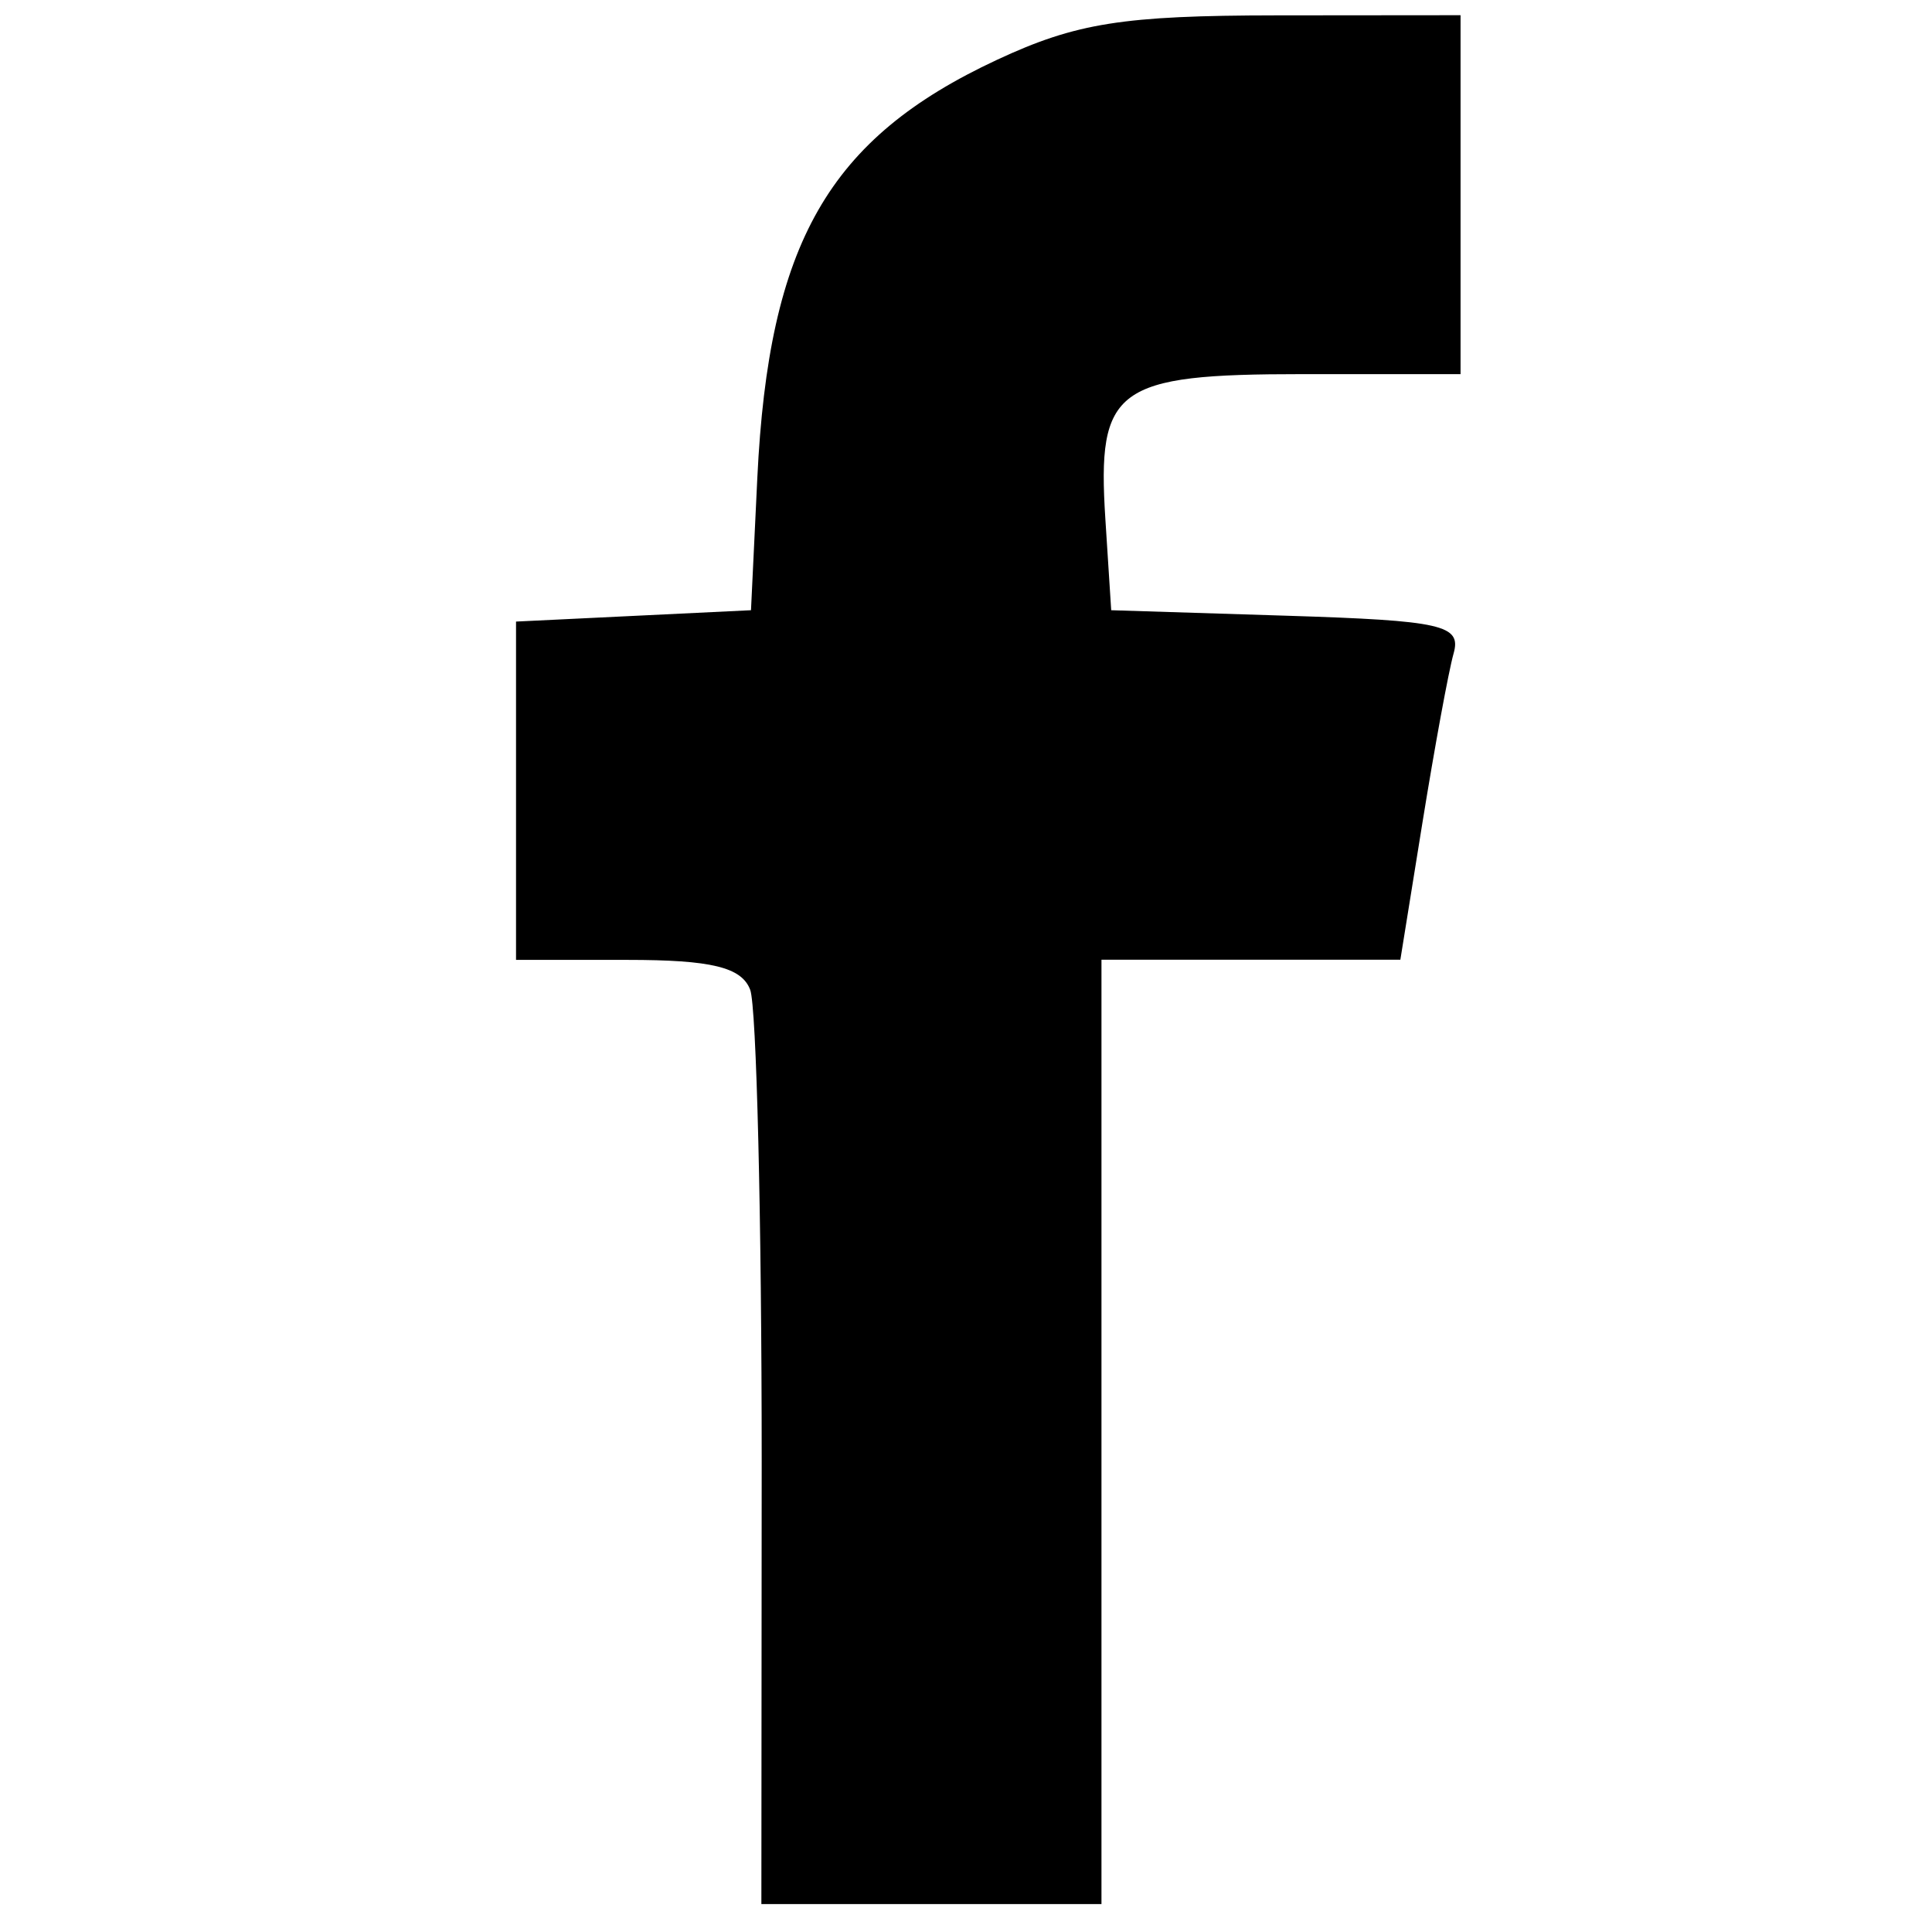
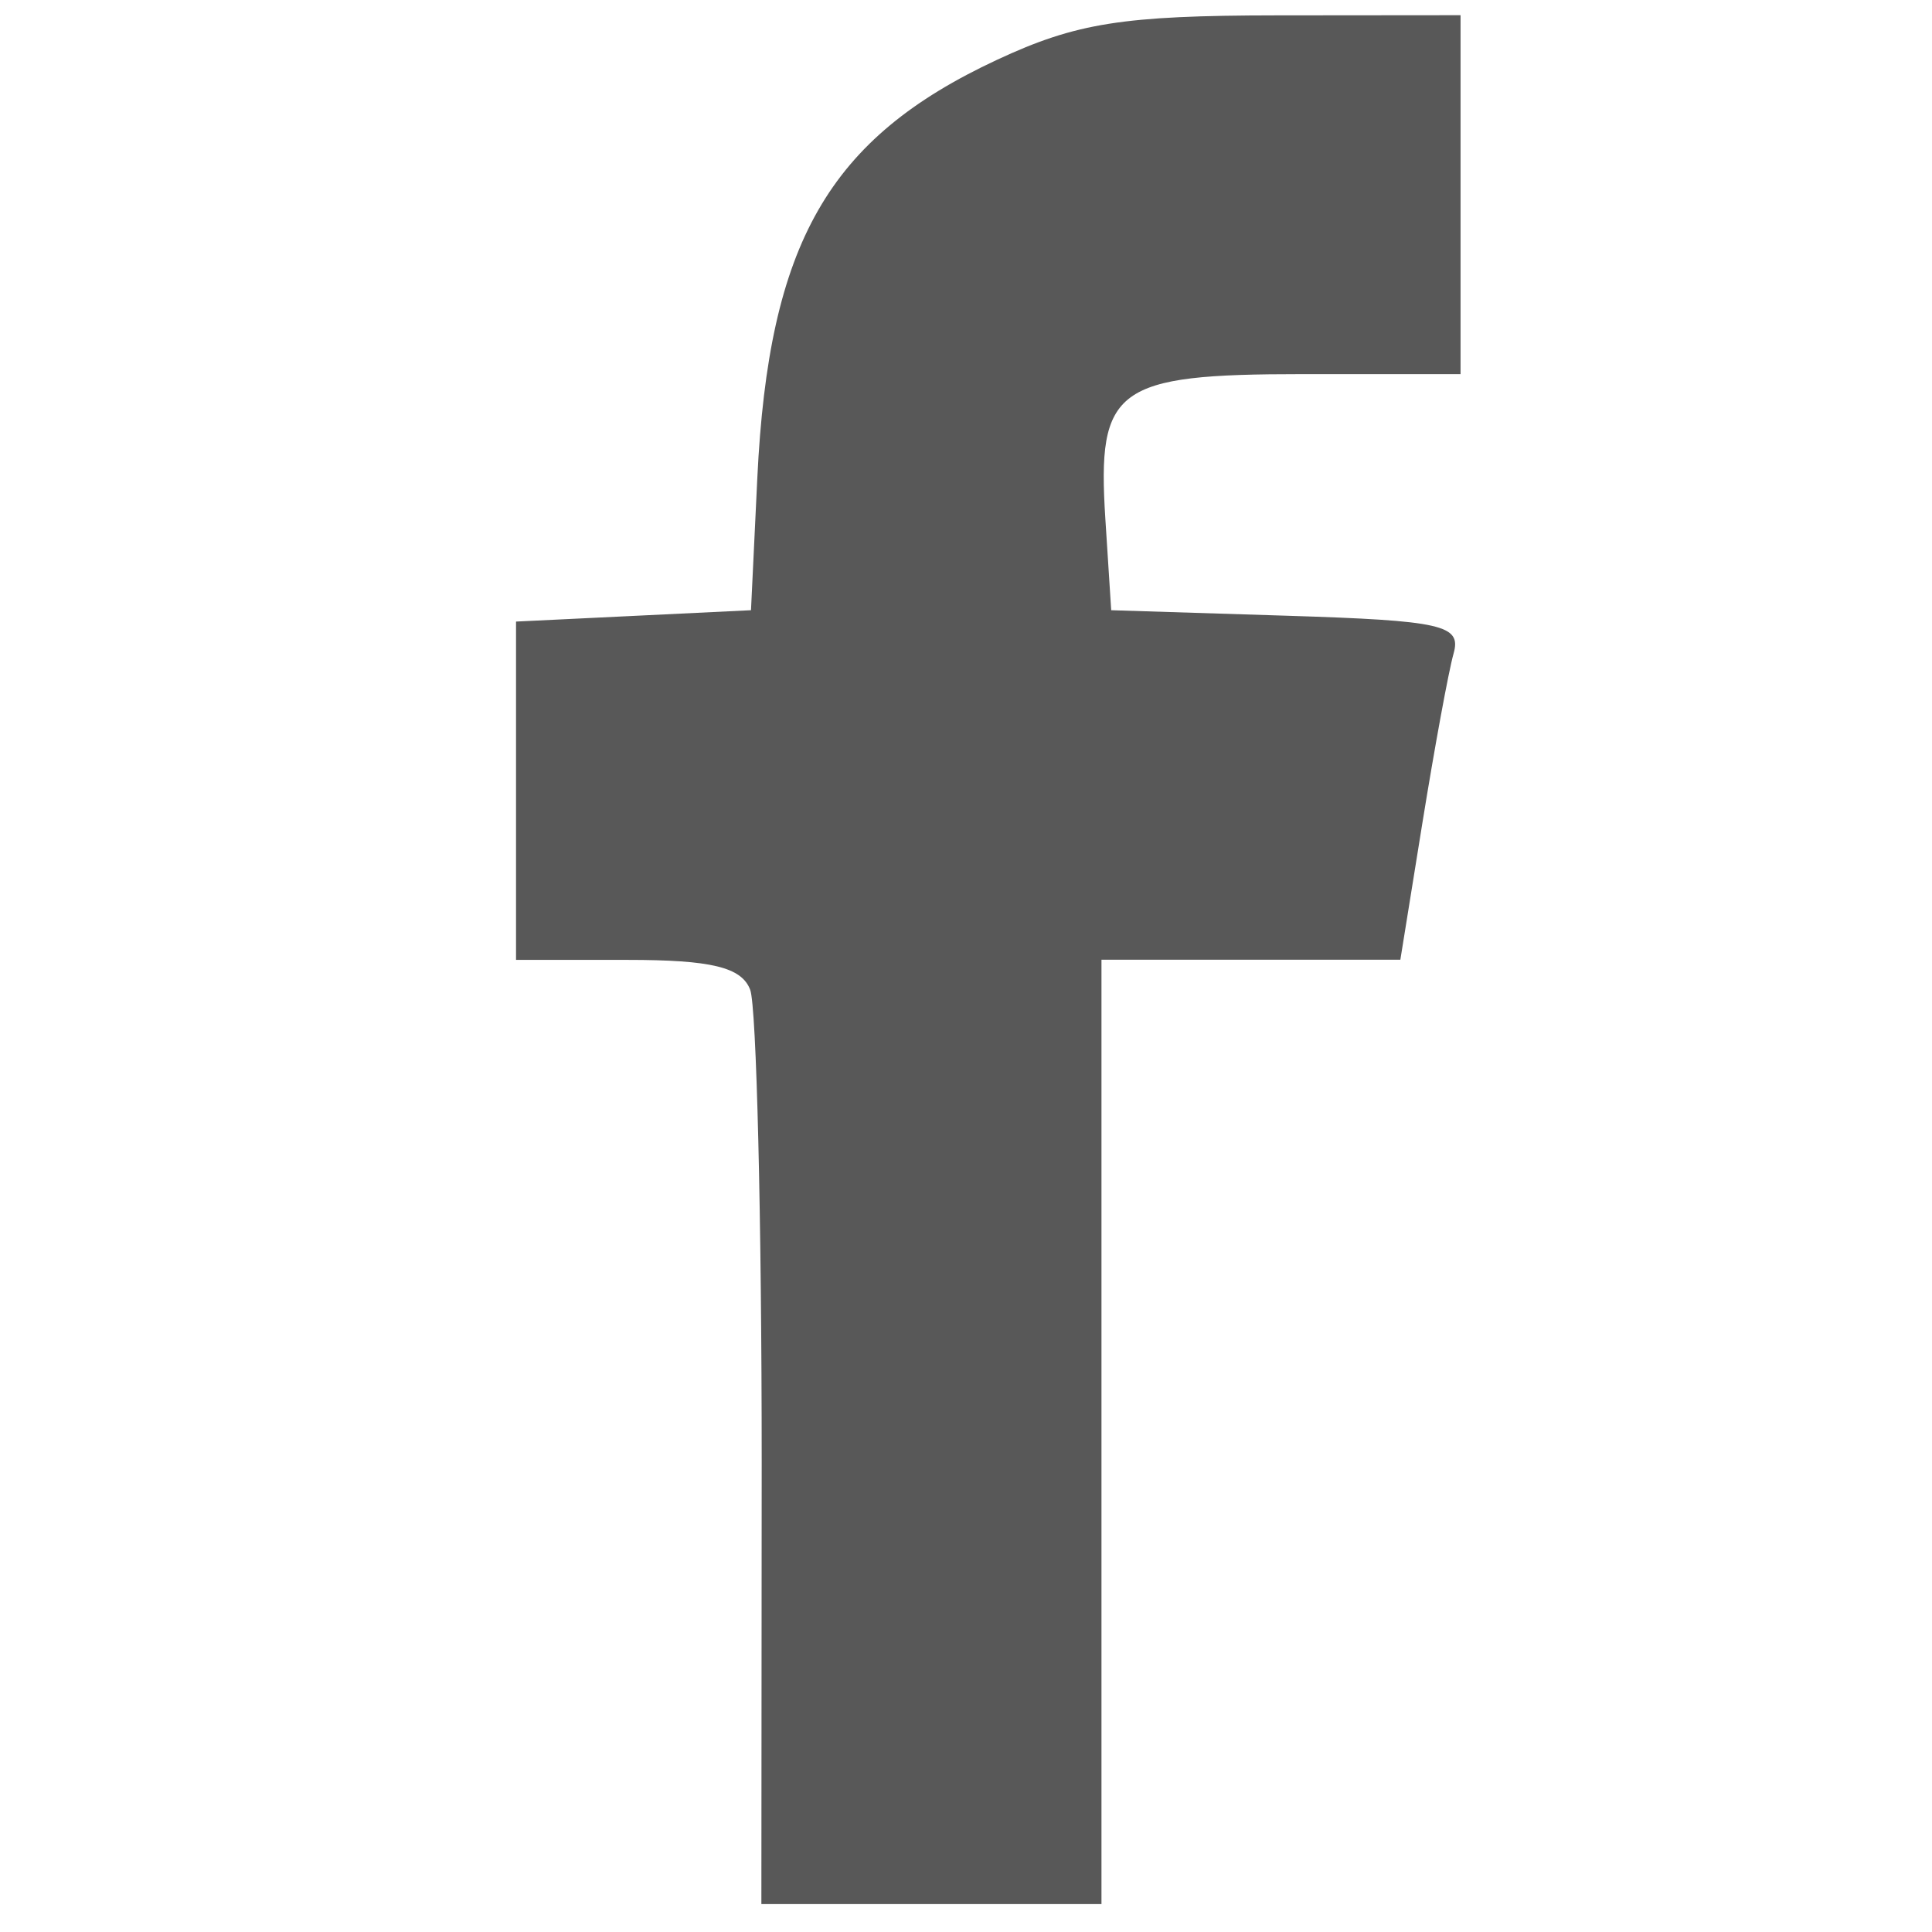
<svg xmlns="http://www.w3.org/2000/svg" width="45" height="44.997" viewBox="0 0 11.906 11.906" version="1.1" id="svg5">
  <defs id="defs2" />
  <g id="layer1" transform="translate(-100.6611,-77.15328)">
-     <path style="fill:#5858580;stroke-width:0.116" d="m 105.355,86.163 c 0,-1.499 -0.032,-2.809 -0.071,-2.91 -0.053,-0.139 -0.239,-0.184 -0.757,-0.184 h -0.686 V 82.026 80.984 l 0.724,-0.035 0.724,-0.035 0.039,-0.815 c 0.07,-1.45 0.439,-2.093 1.477,-2.577 0.489,-0.228 0.777,-0.273 1.722,-0.274 l 1.135,-0.001 v 1.106 1.106 h -0.975 c -1.152,0 -1.266,0.084 -1.214,0.893 l 0.036,0.562 1.083,0.034 c 0.958,0.03 1.077,0.057 1.027,0.233 -0.031,0.11 -0.117,0.579 -0.192,1.043 l -0.136,0.844 h -0.921 -0.921 v 2.91 2.91 h -1.048 -1.048 z" id="path3674" />
+     <path style="fill:#585858;stroke-width:0.116" d="m 105.355,86.163 c 0,-1.499 -0.032,-2.809 -0.071,-2.91 -0.053,-0.139 -0.239,-0.184 -0.757,-0.184 h -0.686 V 82.026 80.984 l 0.724,-0.035 0.724,-0.035 0.039,-0.815 c 0.07,-1.45 0.439,-2.093 1.477,-2.577 0.489,-0.228 0.777,-0.273 1.722,-0.274 l 1.135,-0.001 v 1.106 1.106 h -0.975 c -1.152,0 -1.266,0.084 -1.214,0.893 l 0.036,0.562 1.083,0.034 c 0.958,0.03 1.077,0.057 1.027,0.233 -0.031,0.11 -0.117,0.579 -0.192,1.043 l -0.136,0.844 h -0.921 -0.921 v 2.91 2.91 h -1.048 -1.048 z" id="path3674" />
  </g>
</svg>
